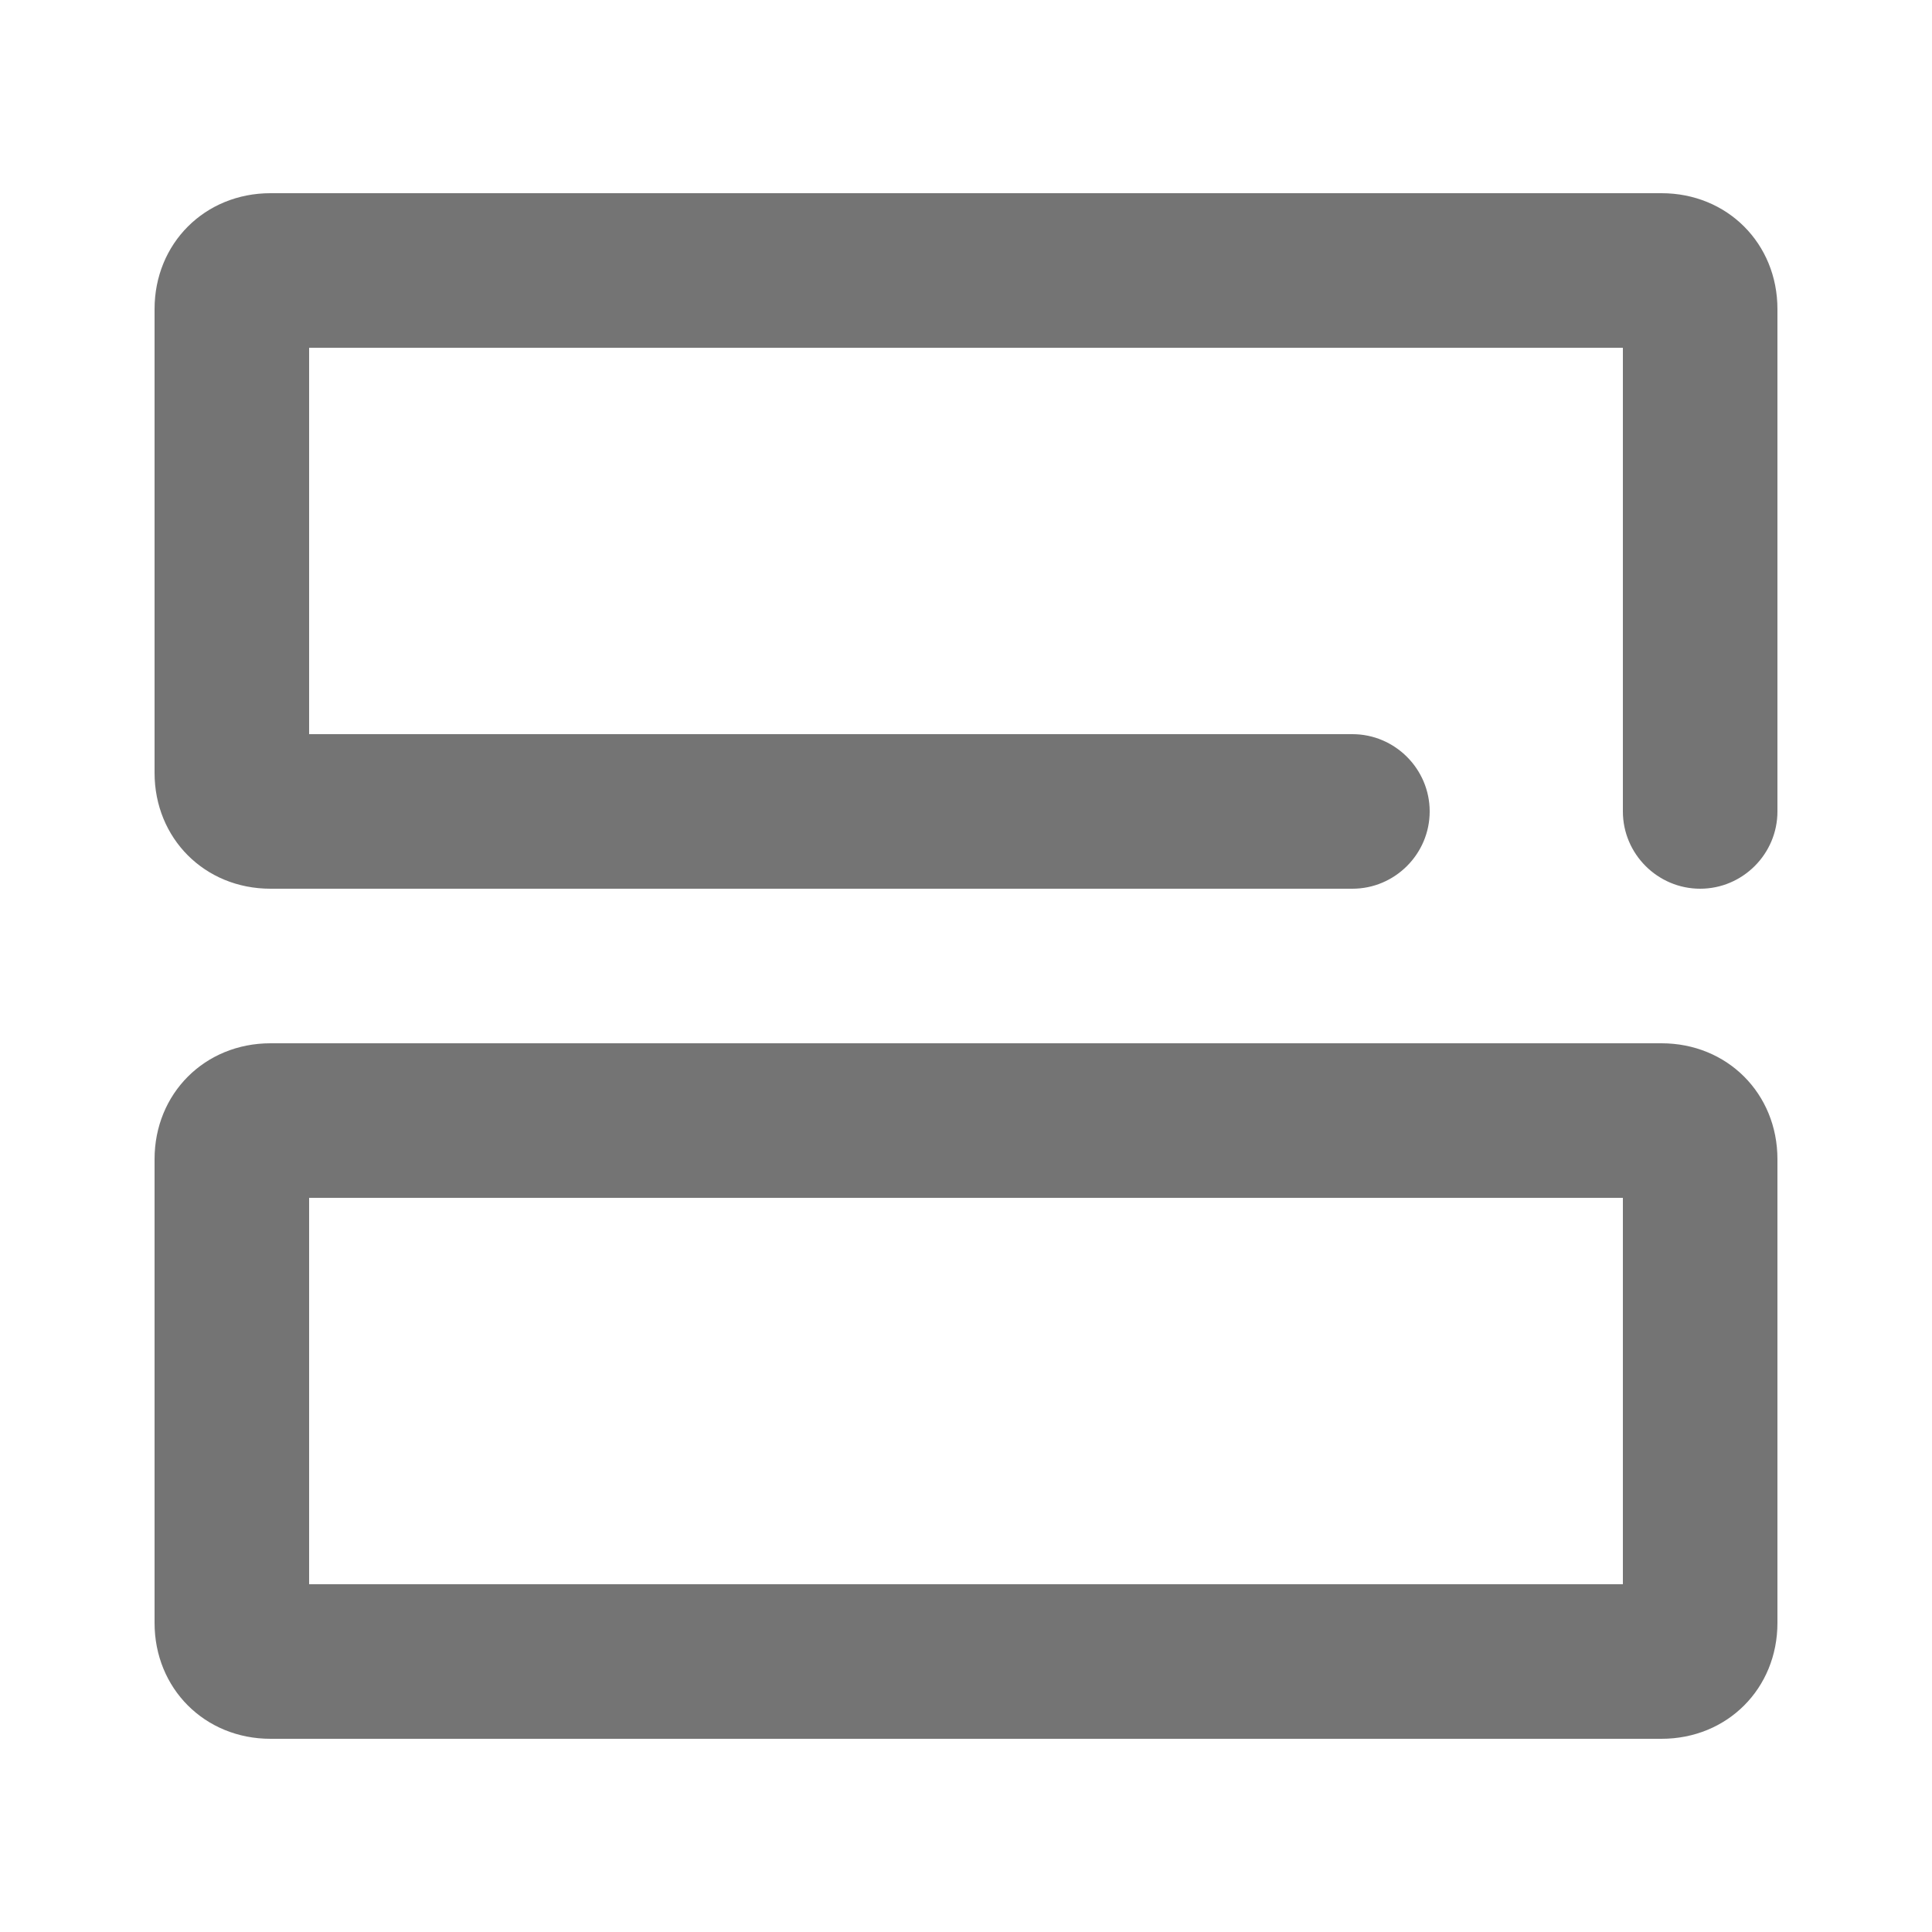
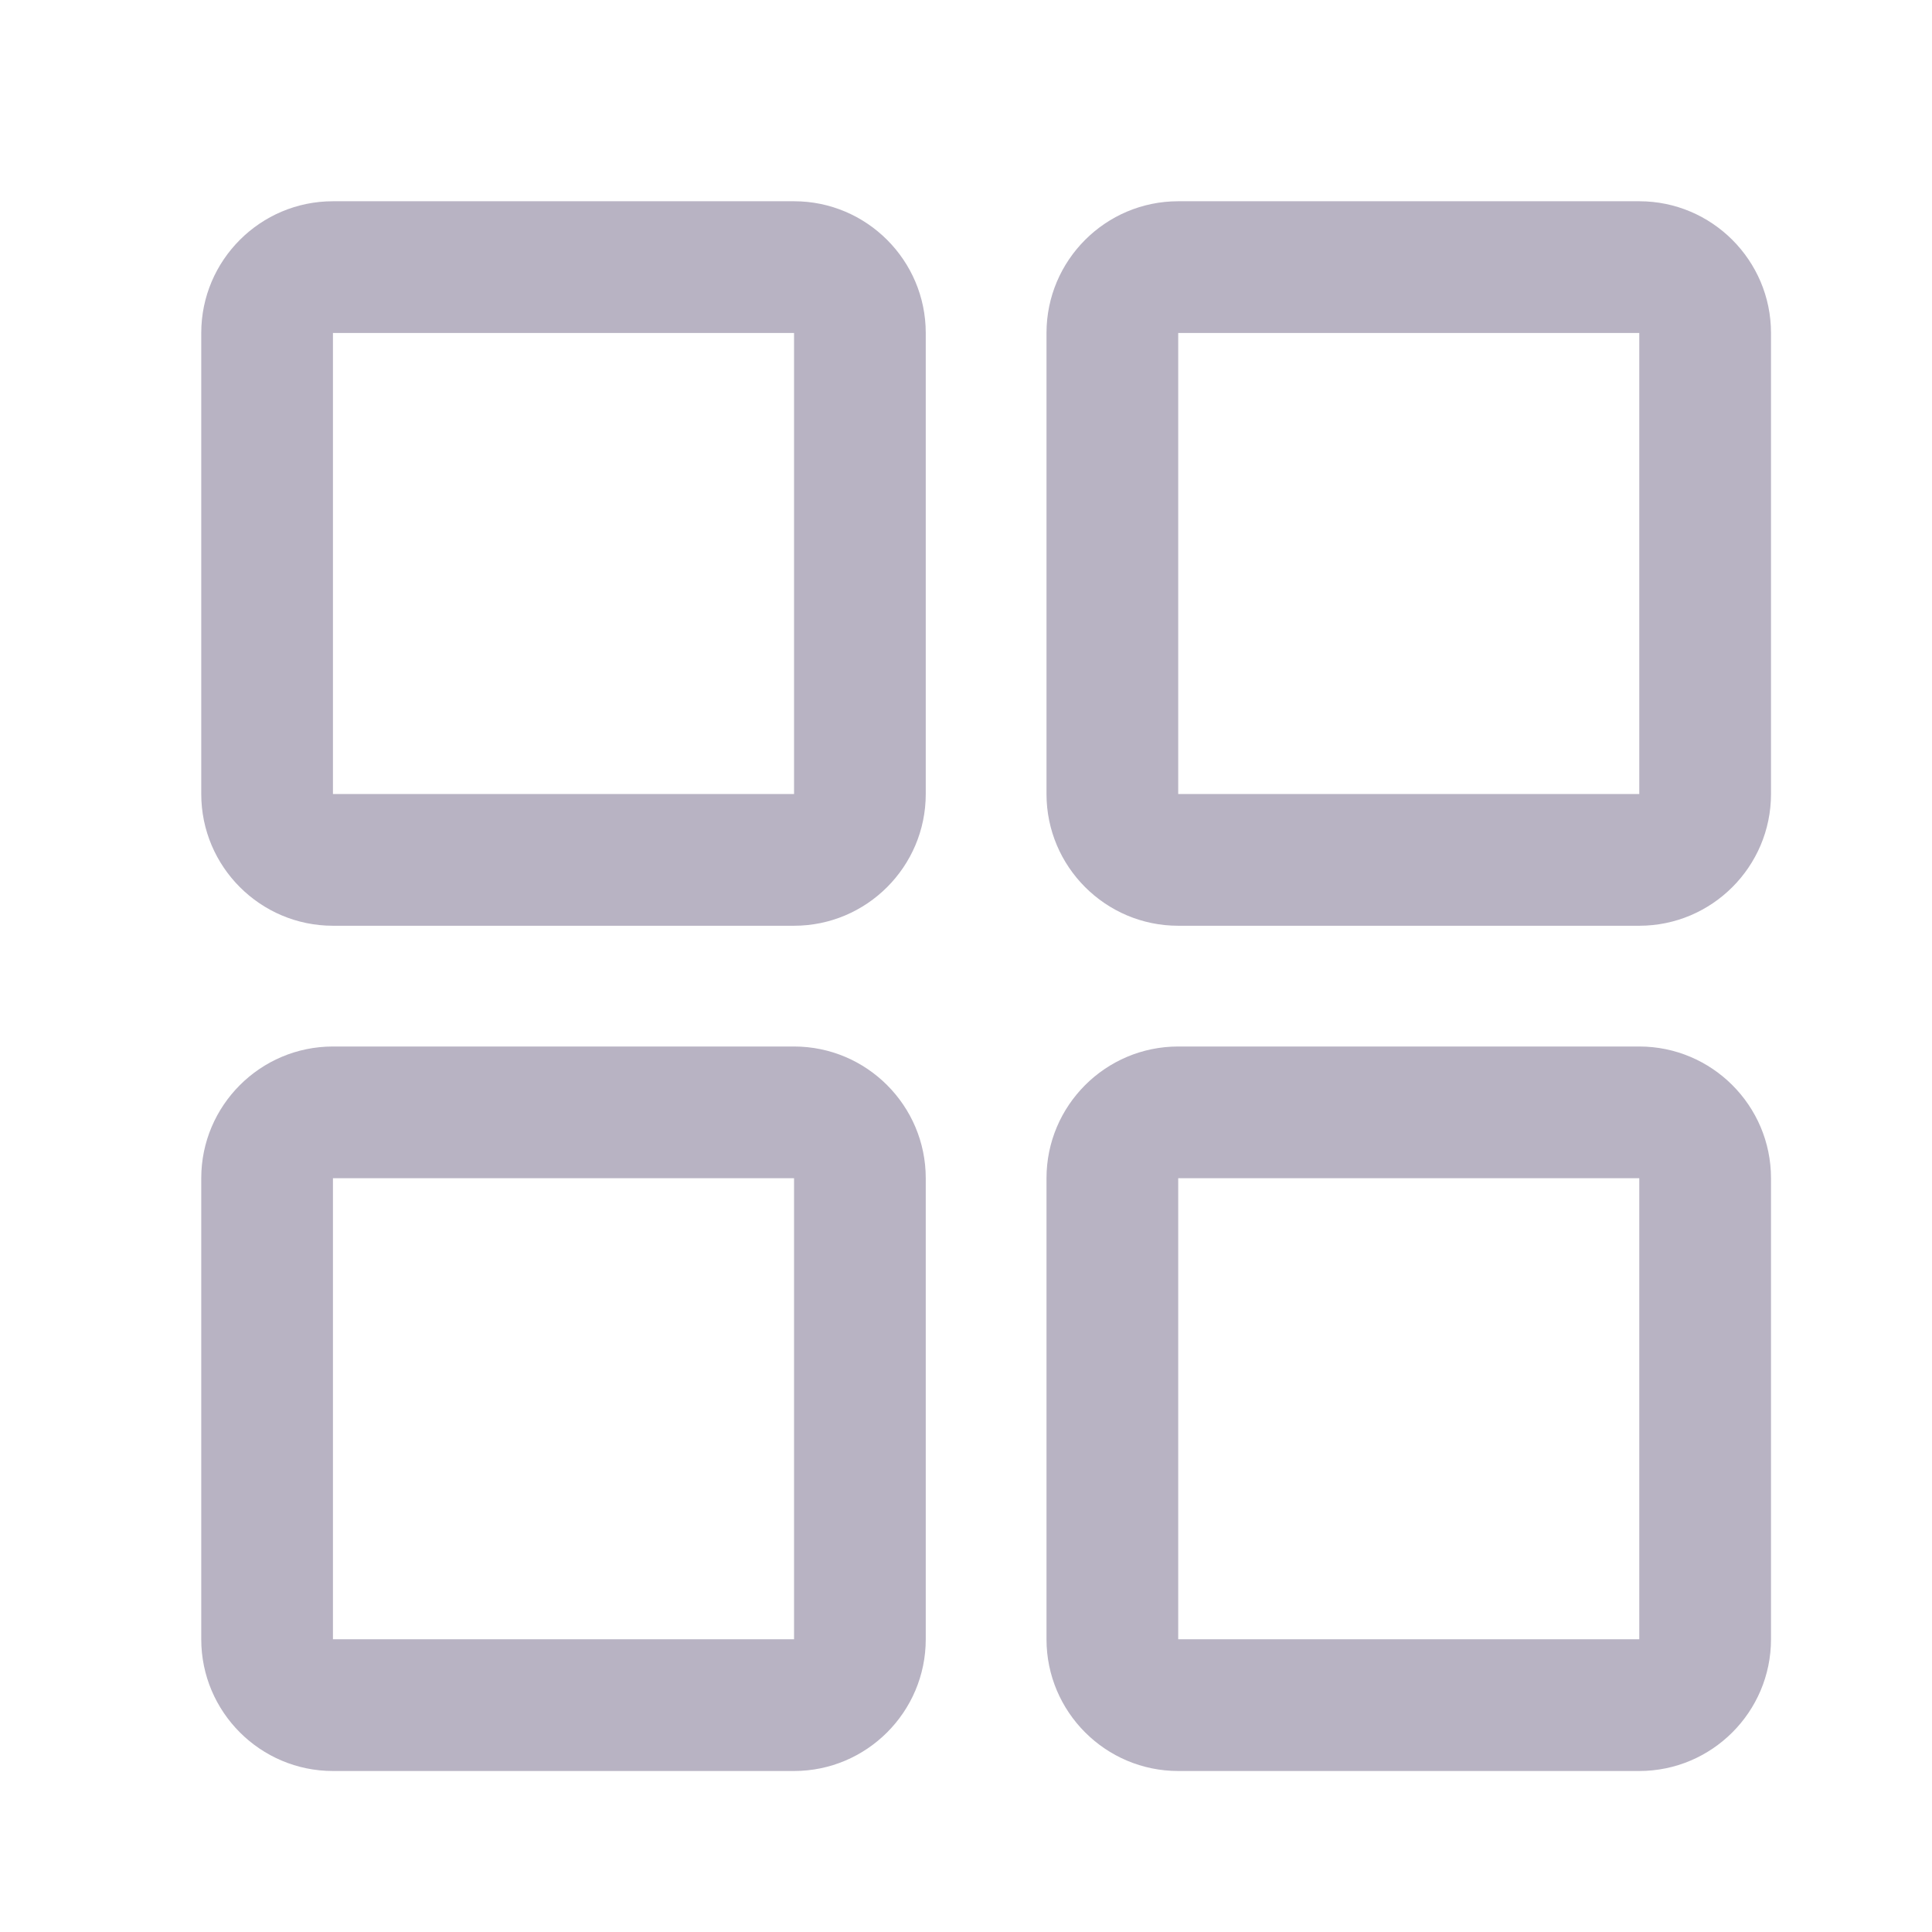
- <svg xmlns="http://www.w3.org/2000/svg" version="1.1" id="Layer_1" x="0px" y="0px" viewBox="0 0 50 50" enable-background="new 0 0 50 50" xml:space="preserve">
-   <g id="Icon_18_">
-     <path fill="#747474" d="M44,23c-1.1,0-2-0.9-2-2V9H8v10h27c1.1,0,2,0.9,2,2s-0.9,2-2,2H7c-1.7,0-3-1.3-3-3V8c0-1.7,1.3-3,3-3h36   c1.7,0,3,1.3,3,3v13C46,22.1,45.1,23,44,23z" />
-     <path fill="#747474" d="M43,45H7c-1.7,0-3-1.3-3-3V30c0-1.7,1.3-3,3-3h36c1.7,0,3,1.3,3,3v12C46,43.7,44.7,45,43,45z M8,41h34V31H8   V41z" />
+ <svg xmlns="http://www.w3.org/2000/svg" width="96" height="96" viewBox="0 0 96 96">
+   <g fill="#B8B3C3" fill-rule="evenodd">
+     <path d="M6.544 29.455h22.912V6.545H6.544v22.91zM29.456 36H6.544C2.935 36 0 33.064 0 29.455V6.545C0 2.935 2.935 0 6.544 0h22.912C33.062 0 36 2.936 36 6.545v22.91C36 33.065 33.062 36 29.456 36zM48.545 29.455h22.91V6.545h-22.91v22.91zM71.455 36h-22.91C44.935 36 42 33.064 42 29.455V6.545C42 2.935 44.936 0 48.545 0h22.91C75.06 0 78 2.936 78 6.545v22.91C78 33.065 75.061 36 71.455 36zM6.544 71.455h22.912v-22.91H6.544v22.91zM29.456 78H6.544C2.935 78 0 75.064 0 71.455v-22.91C0 44.935 2.935 42 6.544 42h22.912C33.062 42 36 44.936 36 48.545v22.91C36 75.065 33.062 78 29.456 78zM48.545 71.455h22.91v-22.91h-22.91v22.91zM71.455 78h-22.91C44.935 78 42 75.064 42 71.455v-22.91C42 44.935 44.936 42 48.545 42h22.91C75.06 42 78 44.936 78 48.545v22.91C78 75.065 75.061 78 71.455 78z" transform="translate(10 10)" />
  </g>
</svg>
